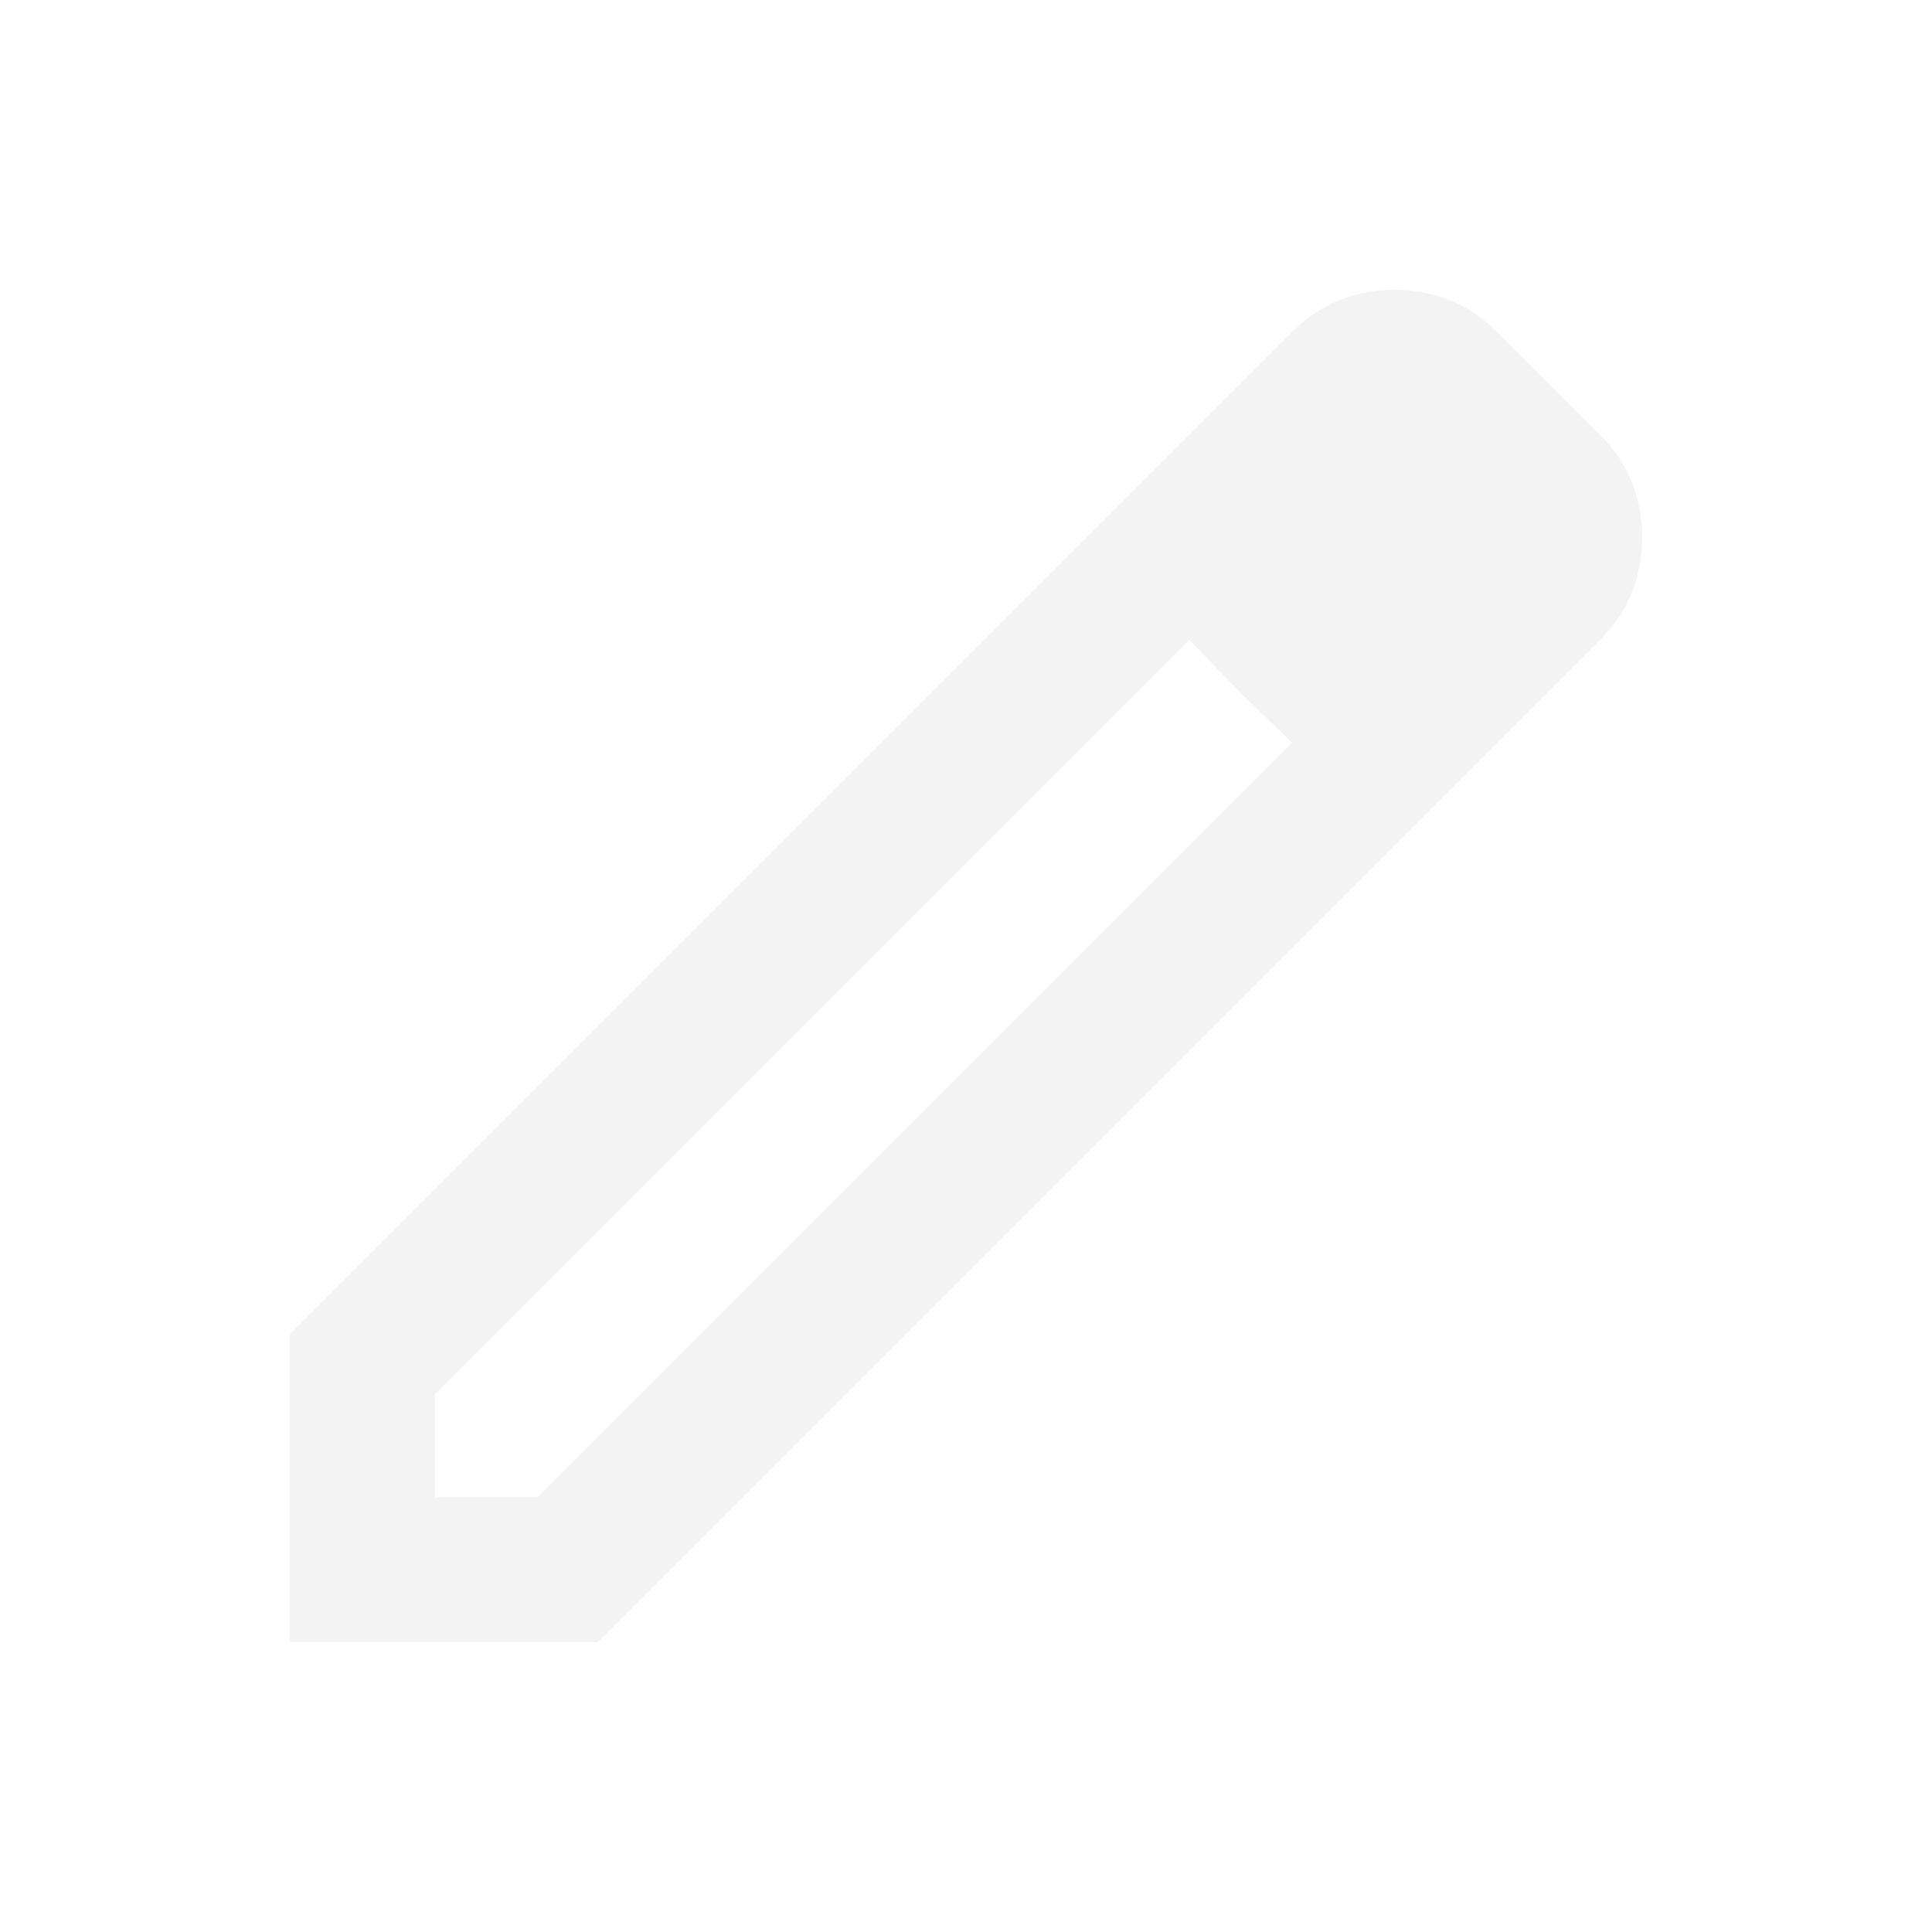
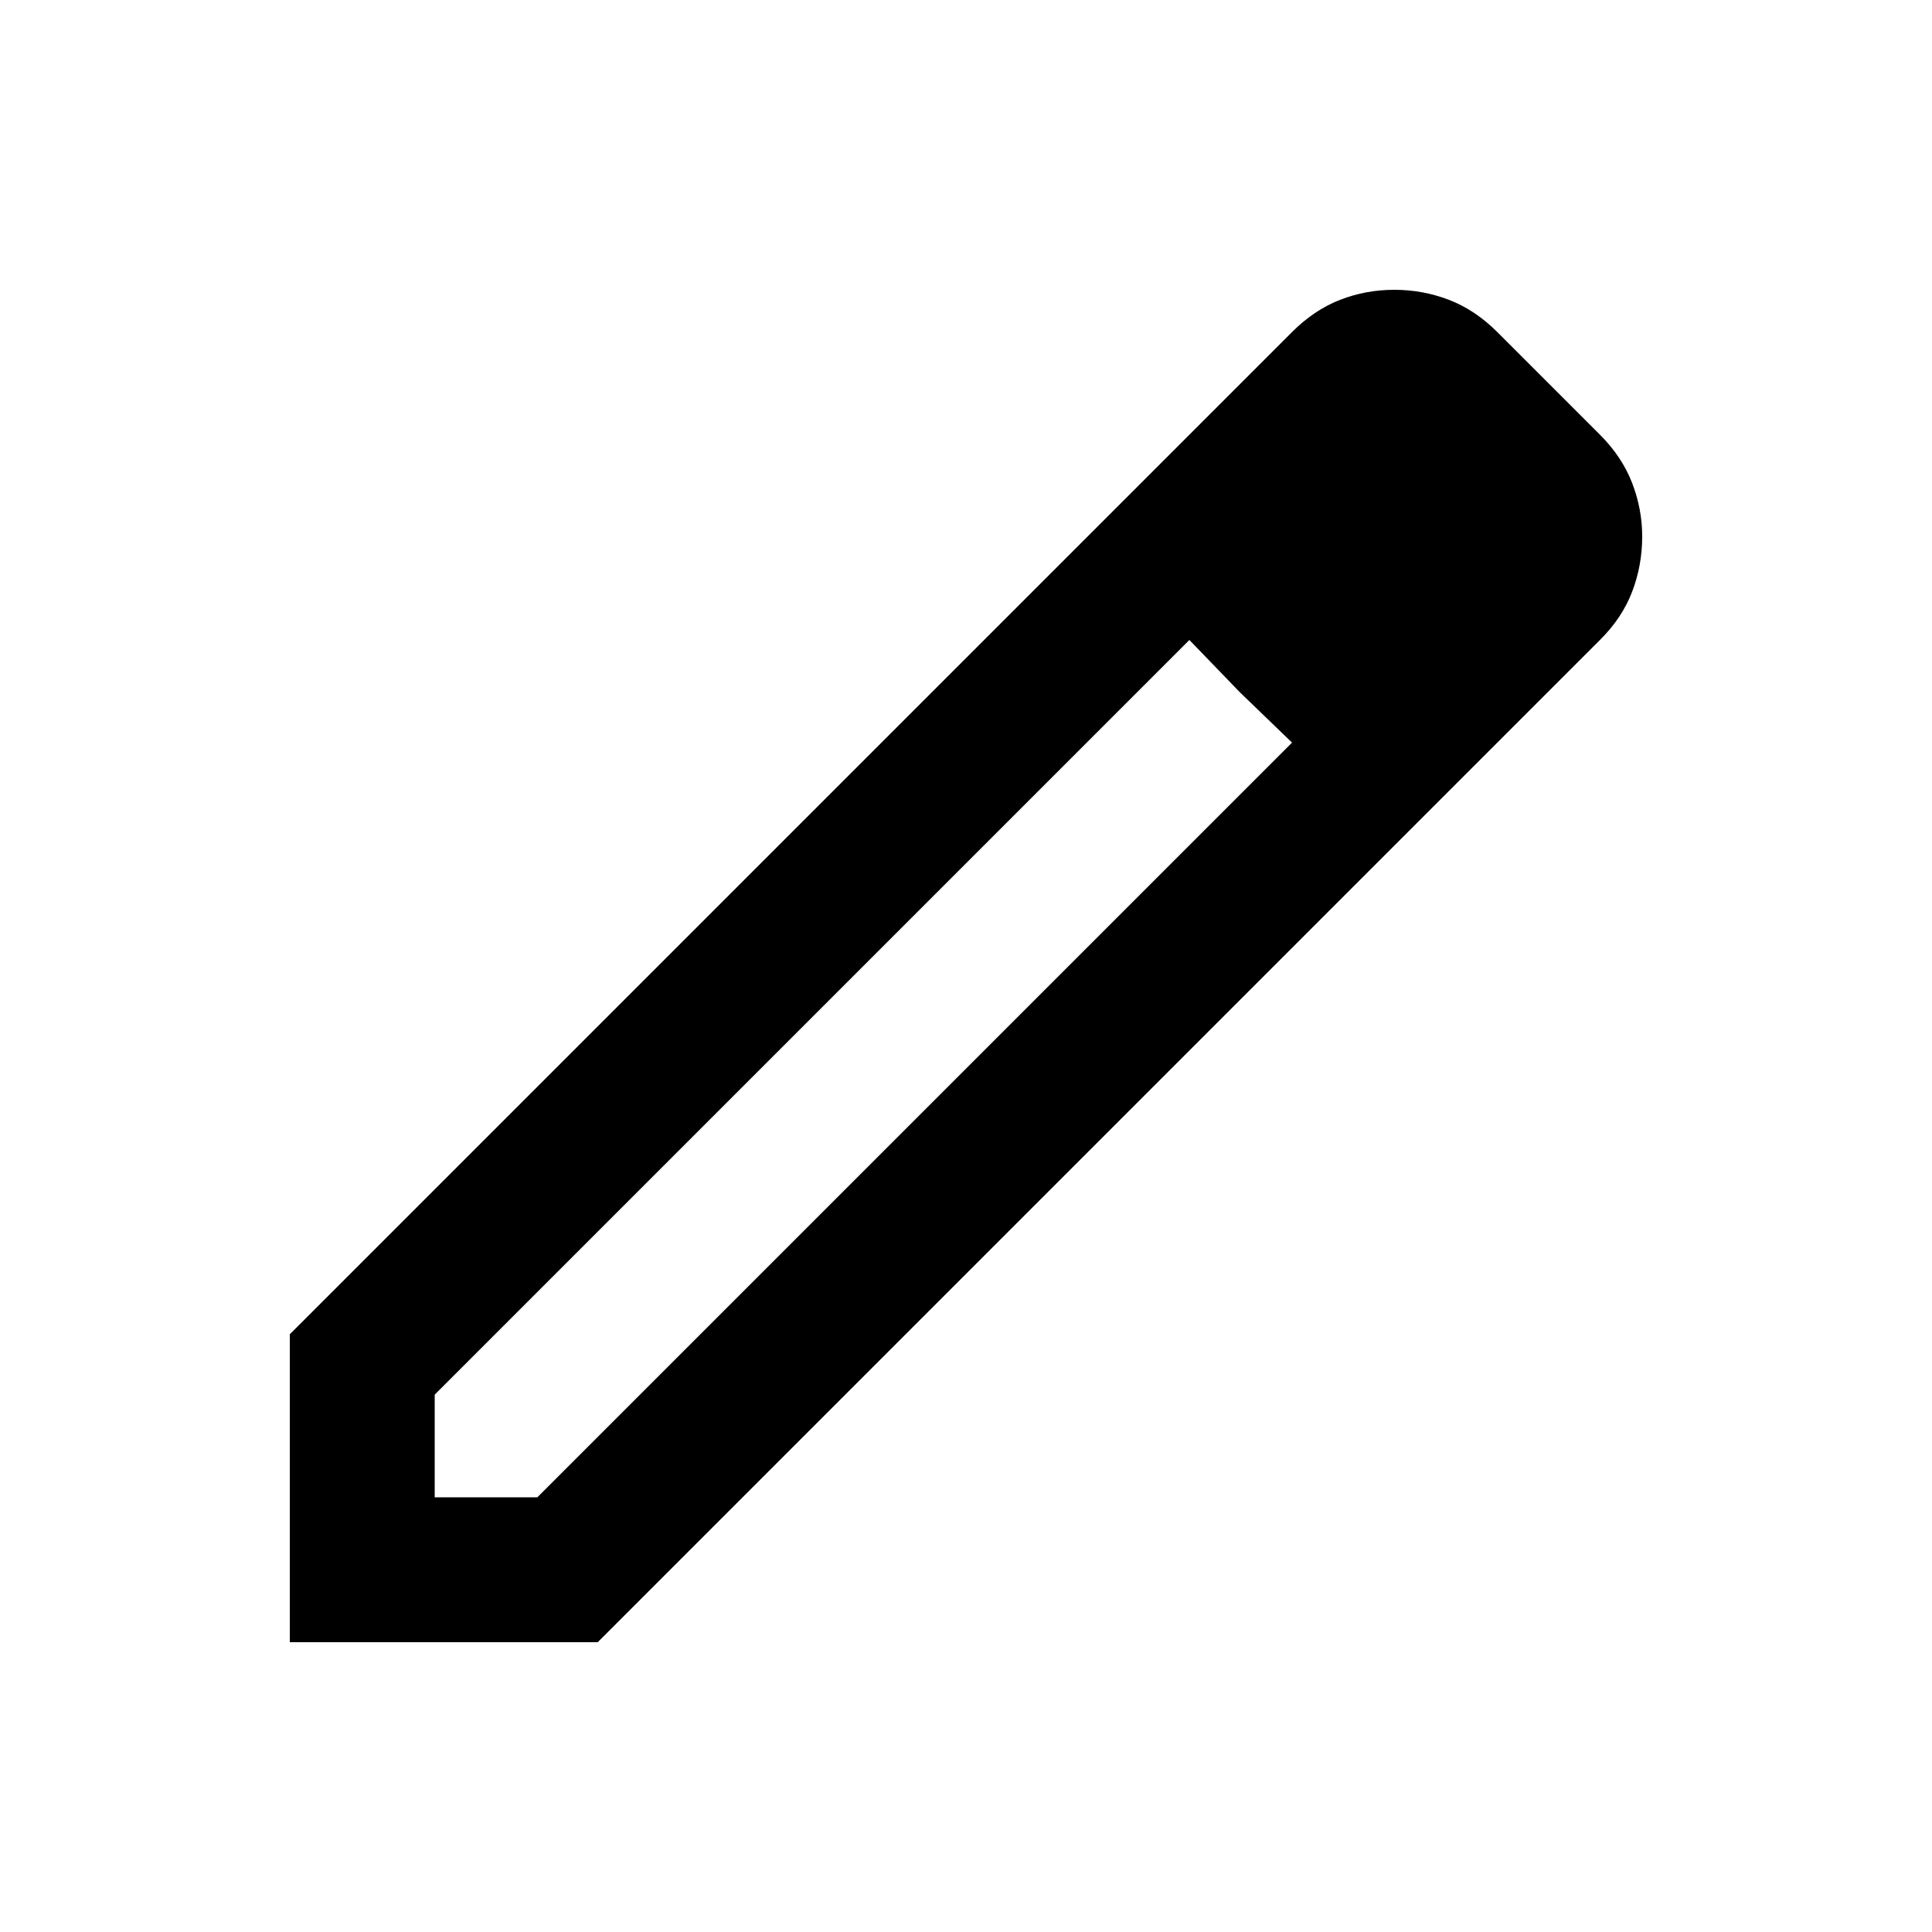
- <svg xmlns="http://www.w3.org/2000/svg" height="20px" viewBox="0 -960 960 960" width="20px" fill="#F3F3F3">
+ <svg xmlns="http://www.w3.org/2000/svg" height="20px" viewBox="0 -960 960 960" width="20px" fill="#000000">
  <path d="M216-216h51l375-375-51-51-375 375v51Zm-72 72v-153l498-498q11-11 23.84-16 12.83-5 27-5 14.16 0 27.16 5t24 16l51 51q11 11 16 24t5 26.54q0 14.45-5.02 27.54T795-642L297-144H144Zm600-549-51-51 51 51Zm-127.95 76.95L591-642l51 51-25.95-25.05Z" />
</svg>
